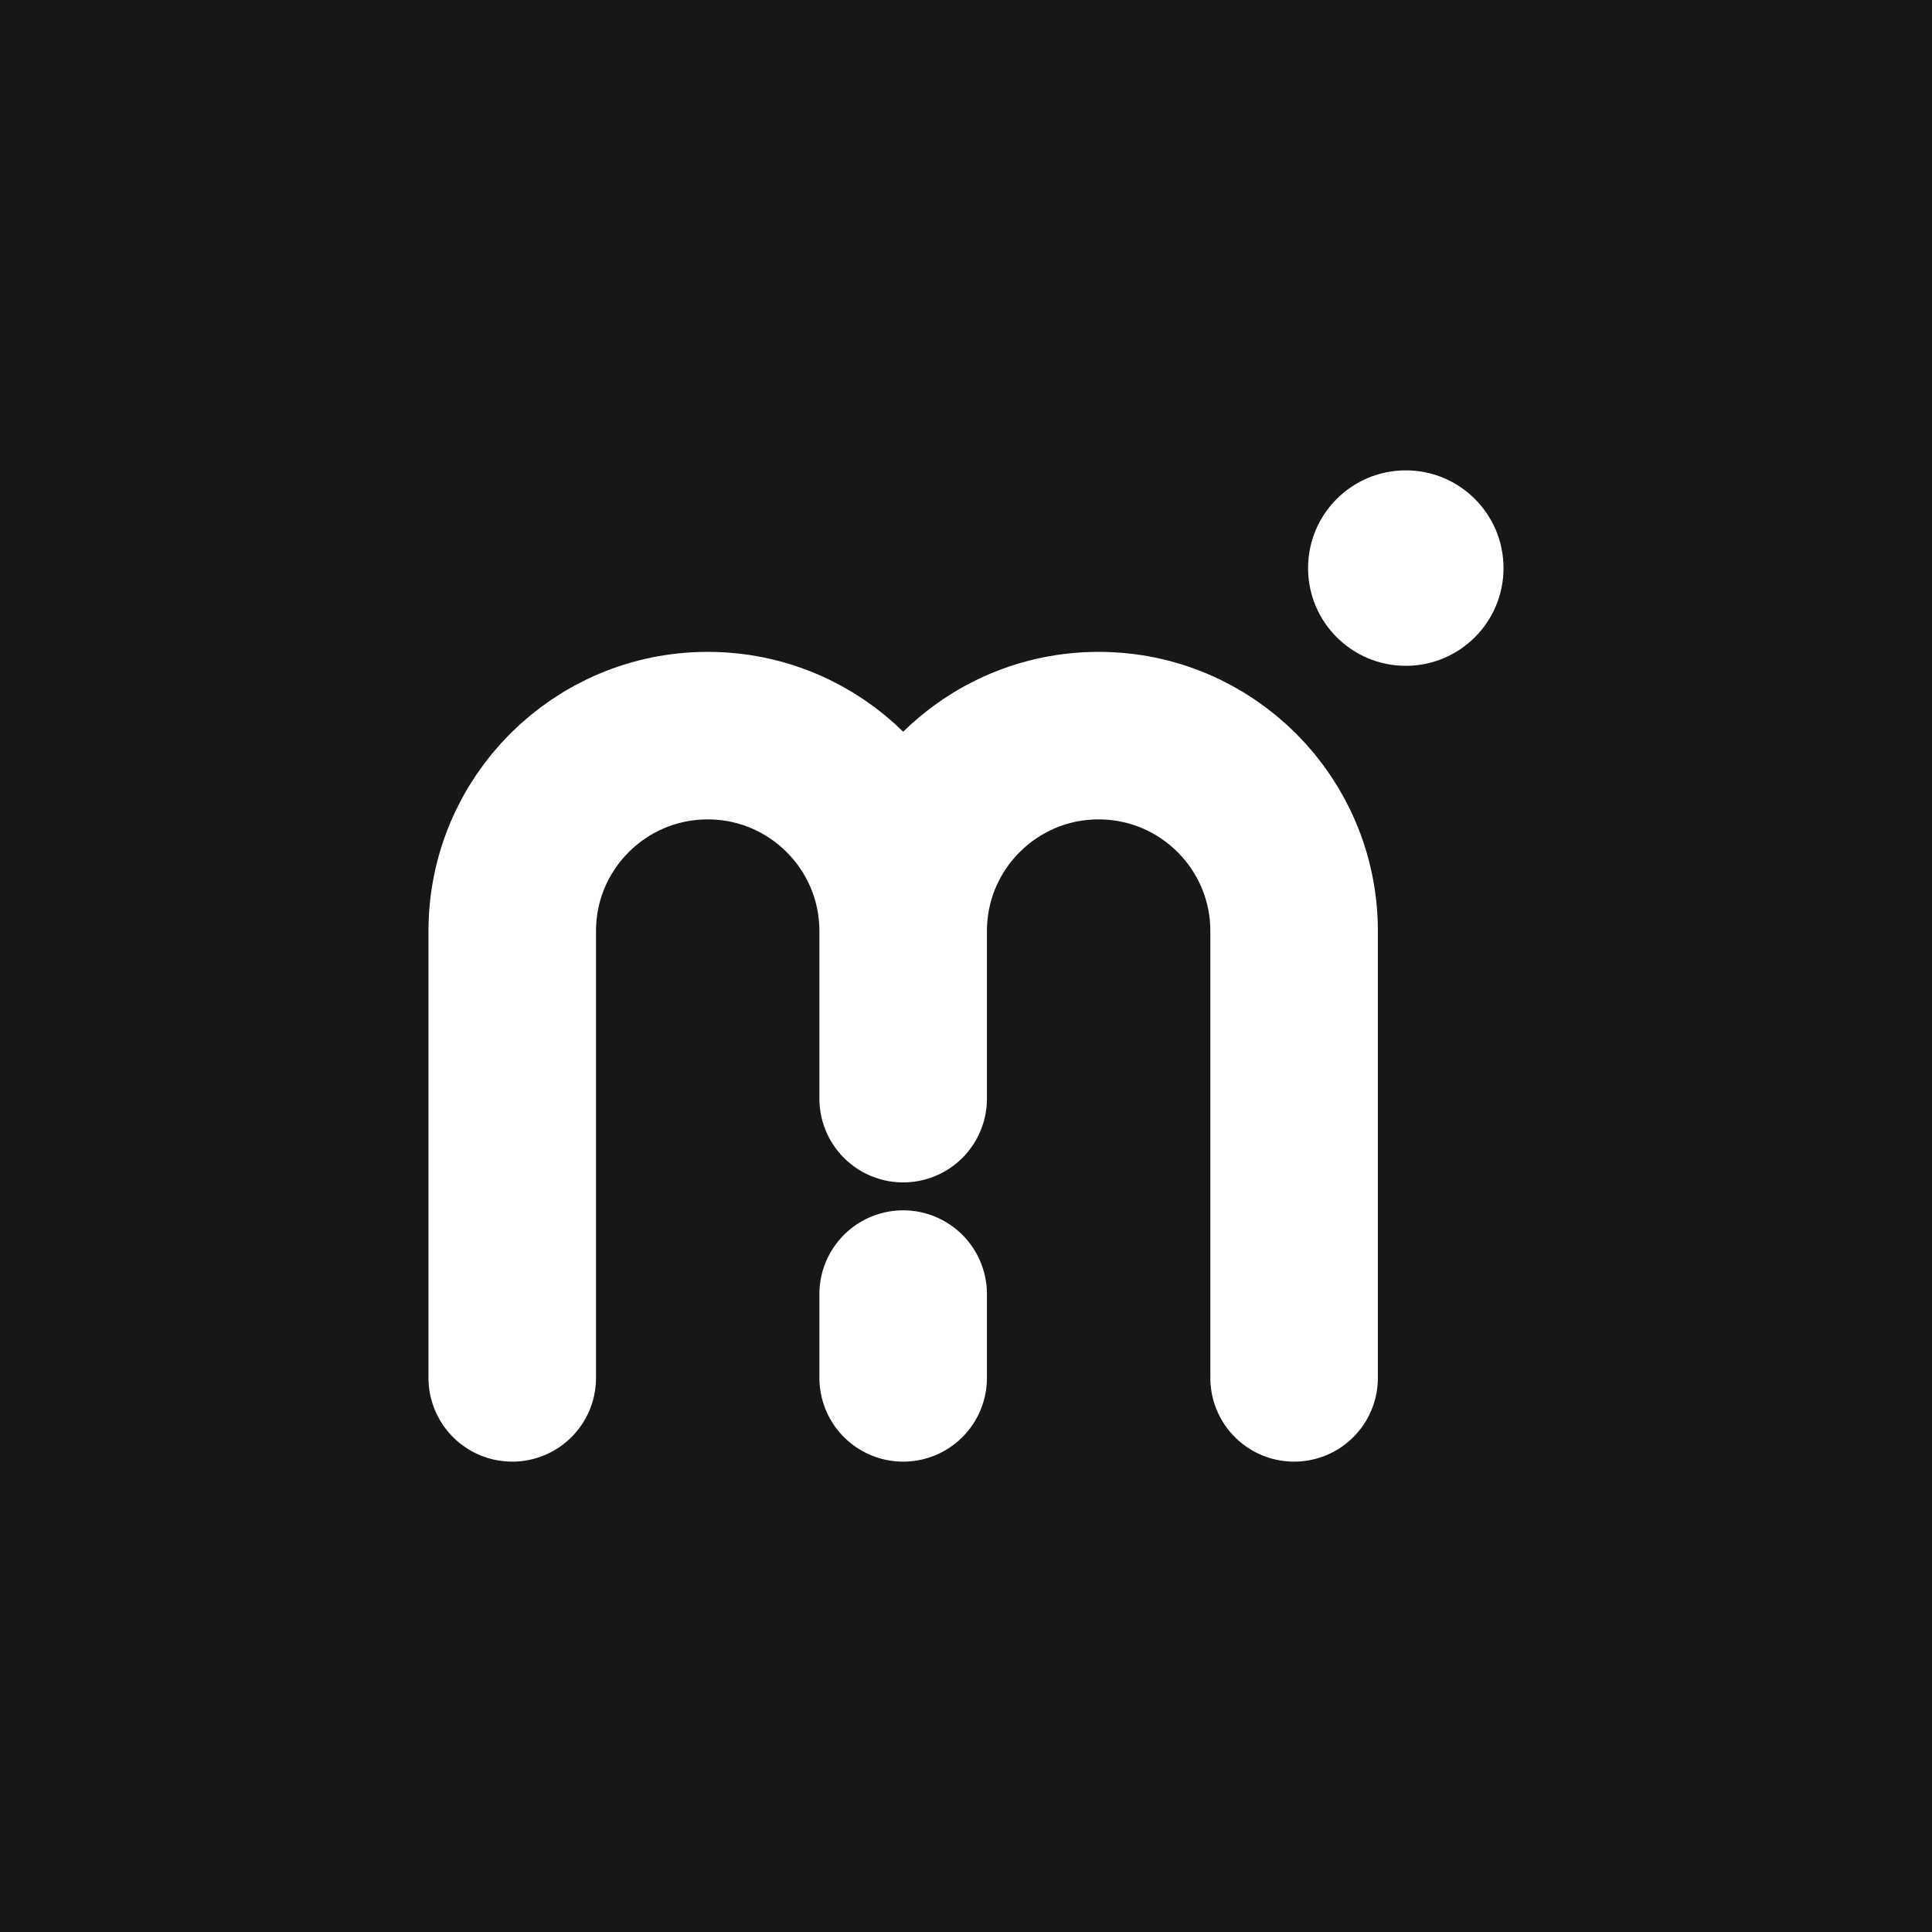
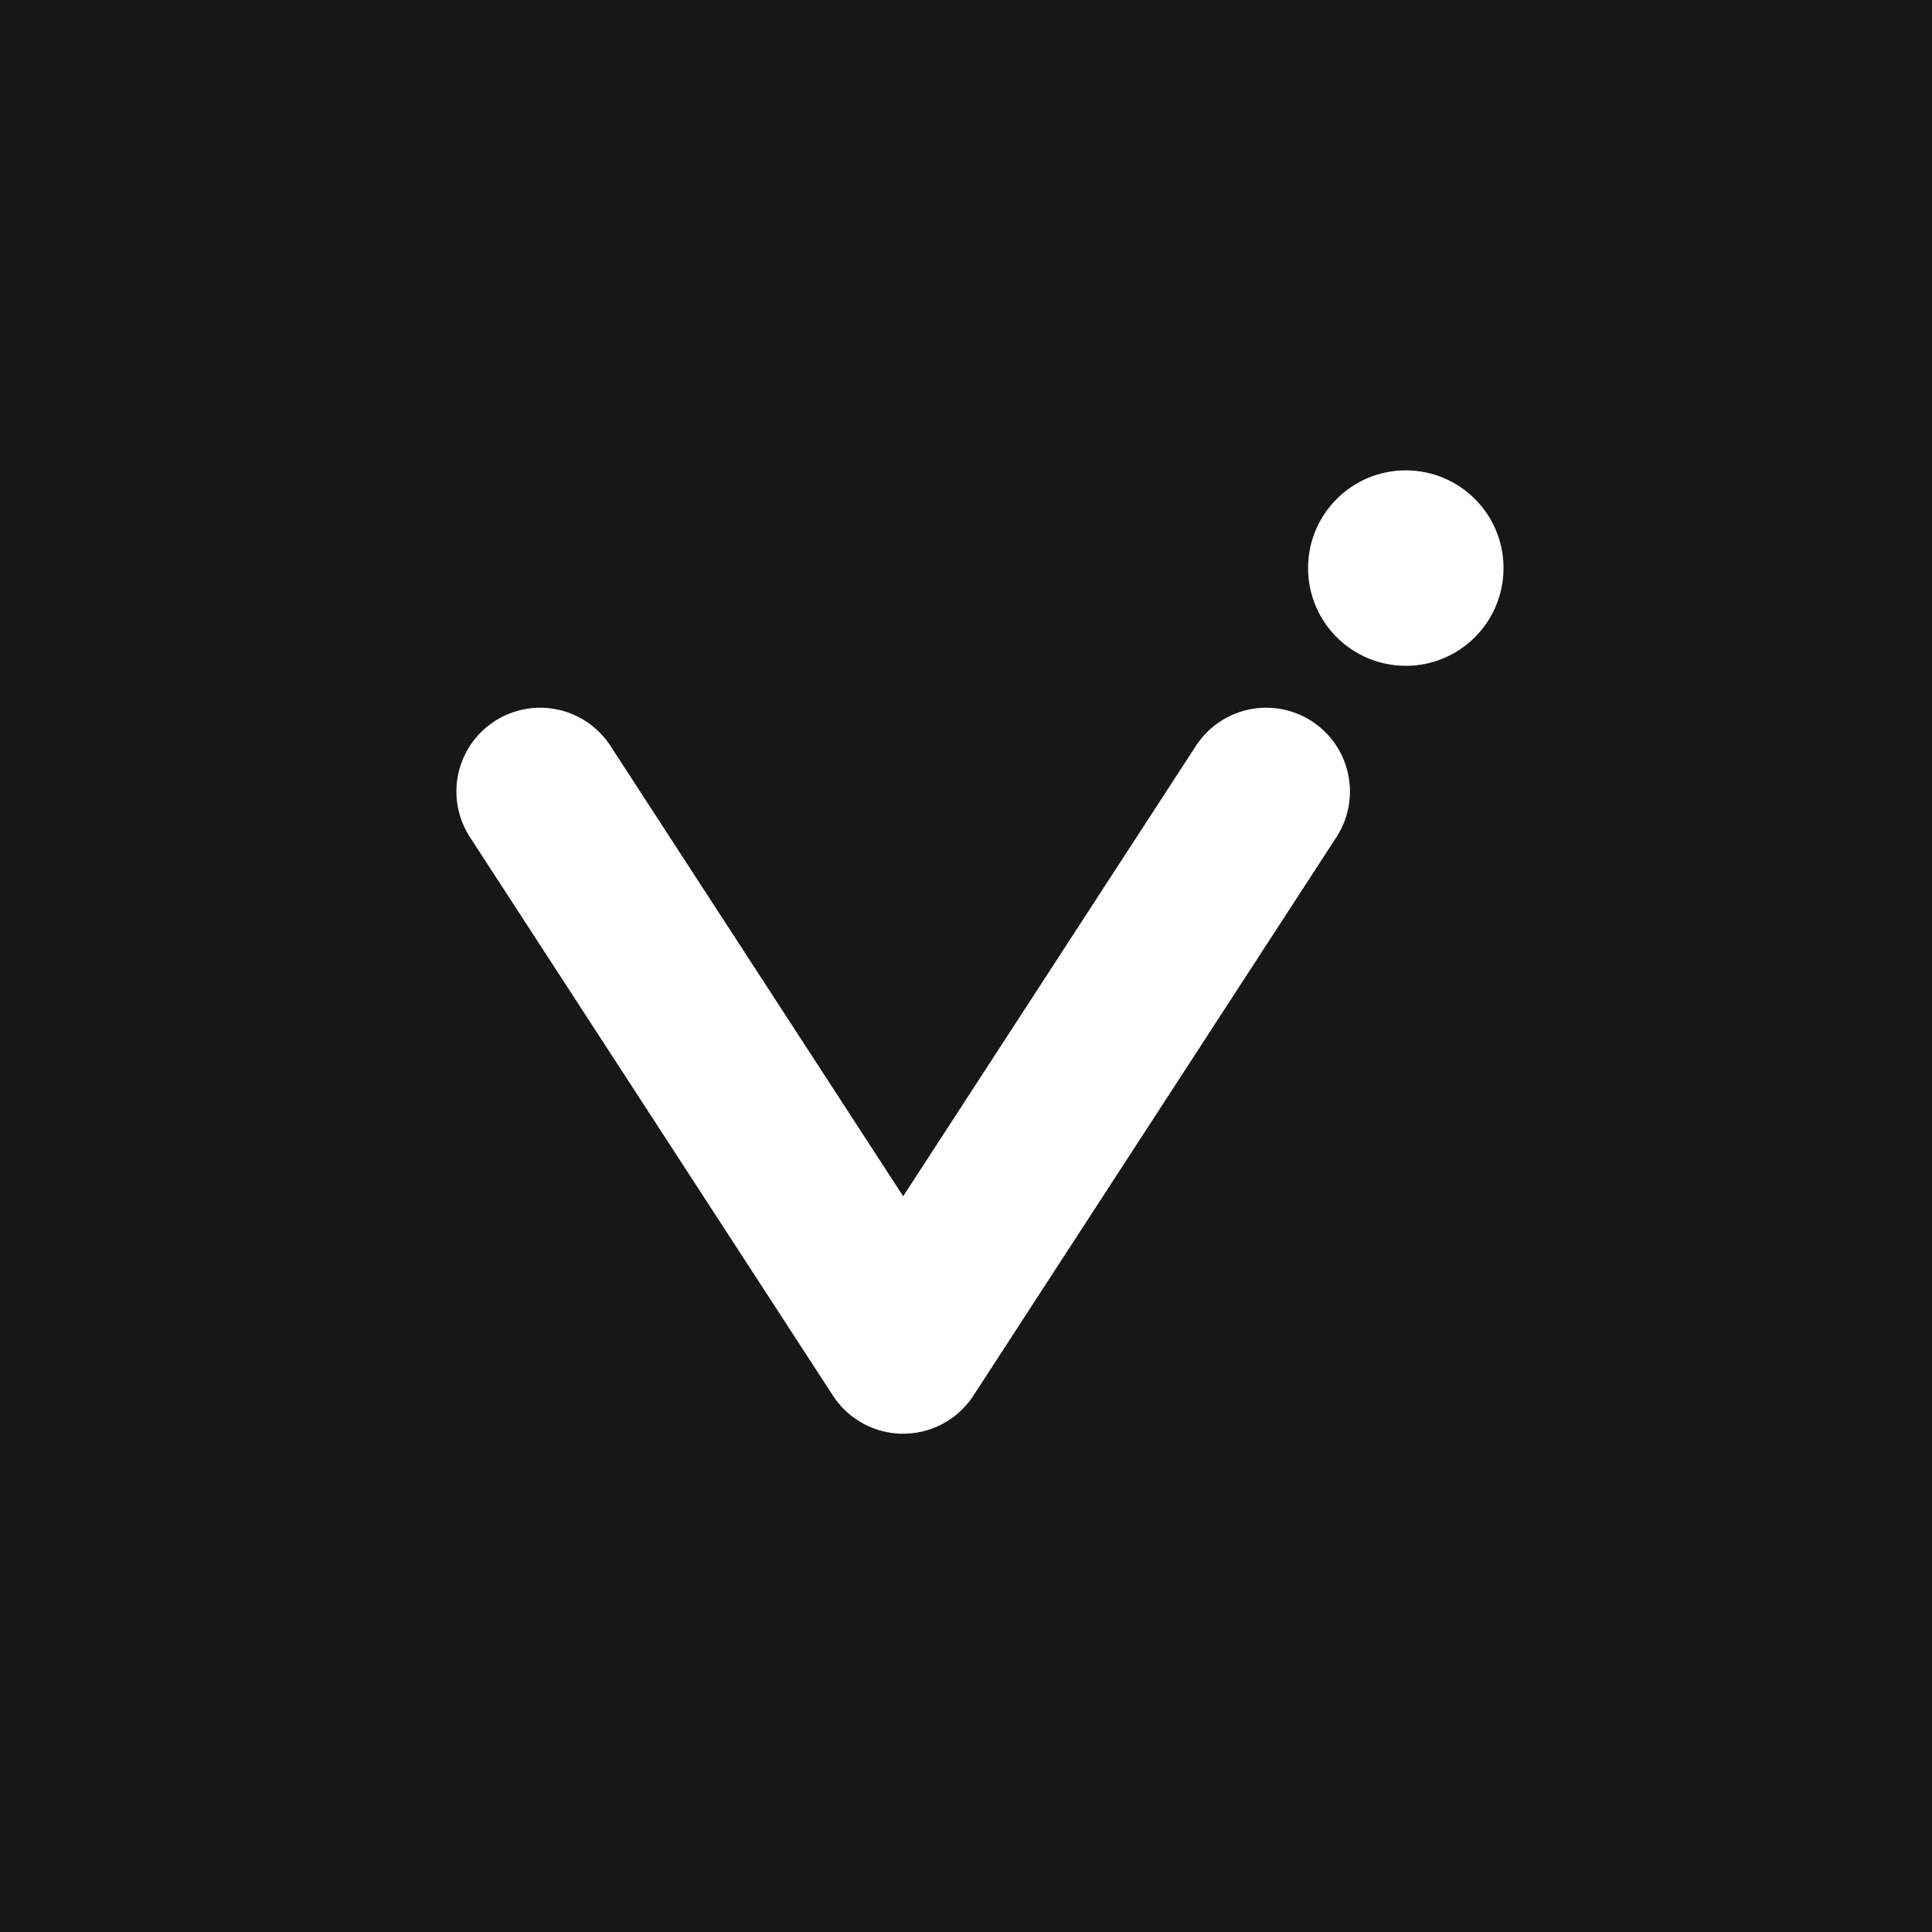
<svg xmlns="http://www.w3.org/2000/svg" viewBox="0 0 1024 1024">
  <rect width="1024" height="1024" fill="#171717" />
  <g transform="translate(512 512) scale(7.4) translate(-60.5 -58.5)">
-     <path d="M28 88V56a14 14 0 0 1 28 0v12M56 56a14 14 0 0 1 28 0v32" fill="none" stroke="#FFFFFF" stroke-width="12" stroke-linecap="round" stroke-linejoin="round" />
-     <path d="M56 82v6" fill="none" stroke="#FFFFFF" stroke-width="12" stroke-linecap="round" />
+     <path d="M30 46L56 86L82 46" fill="none" stroke="#FFFFFF" stroke-width="12" stroke-linecap="round" stroke-linejoin="round" />
    <circle cx="92" cy="30" r="7" fill="#FFFFFF" />
  </g>
</svg>
